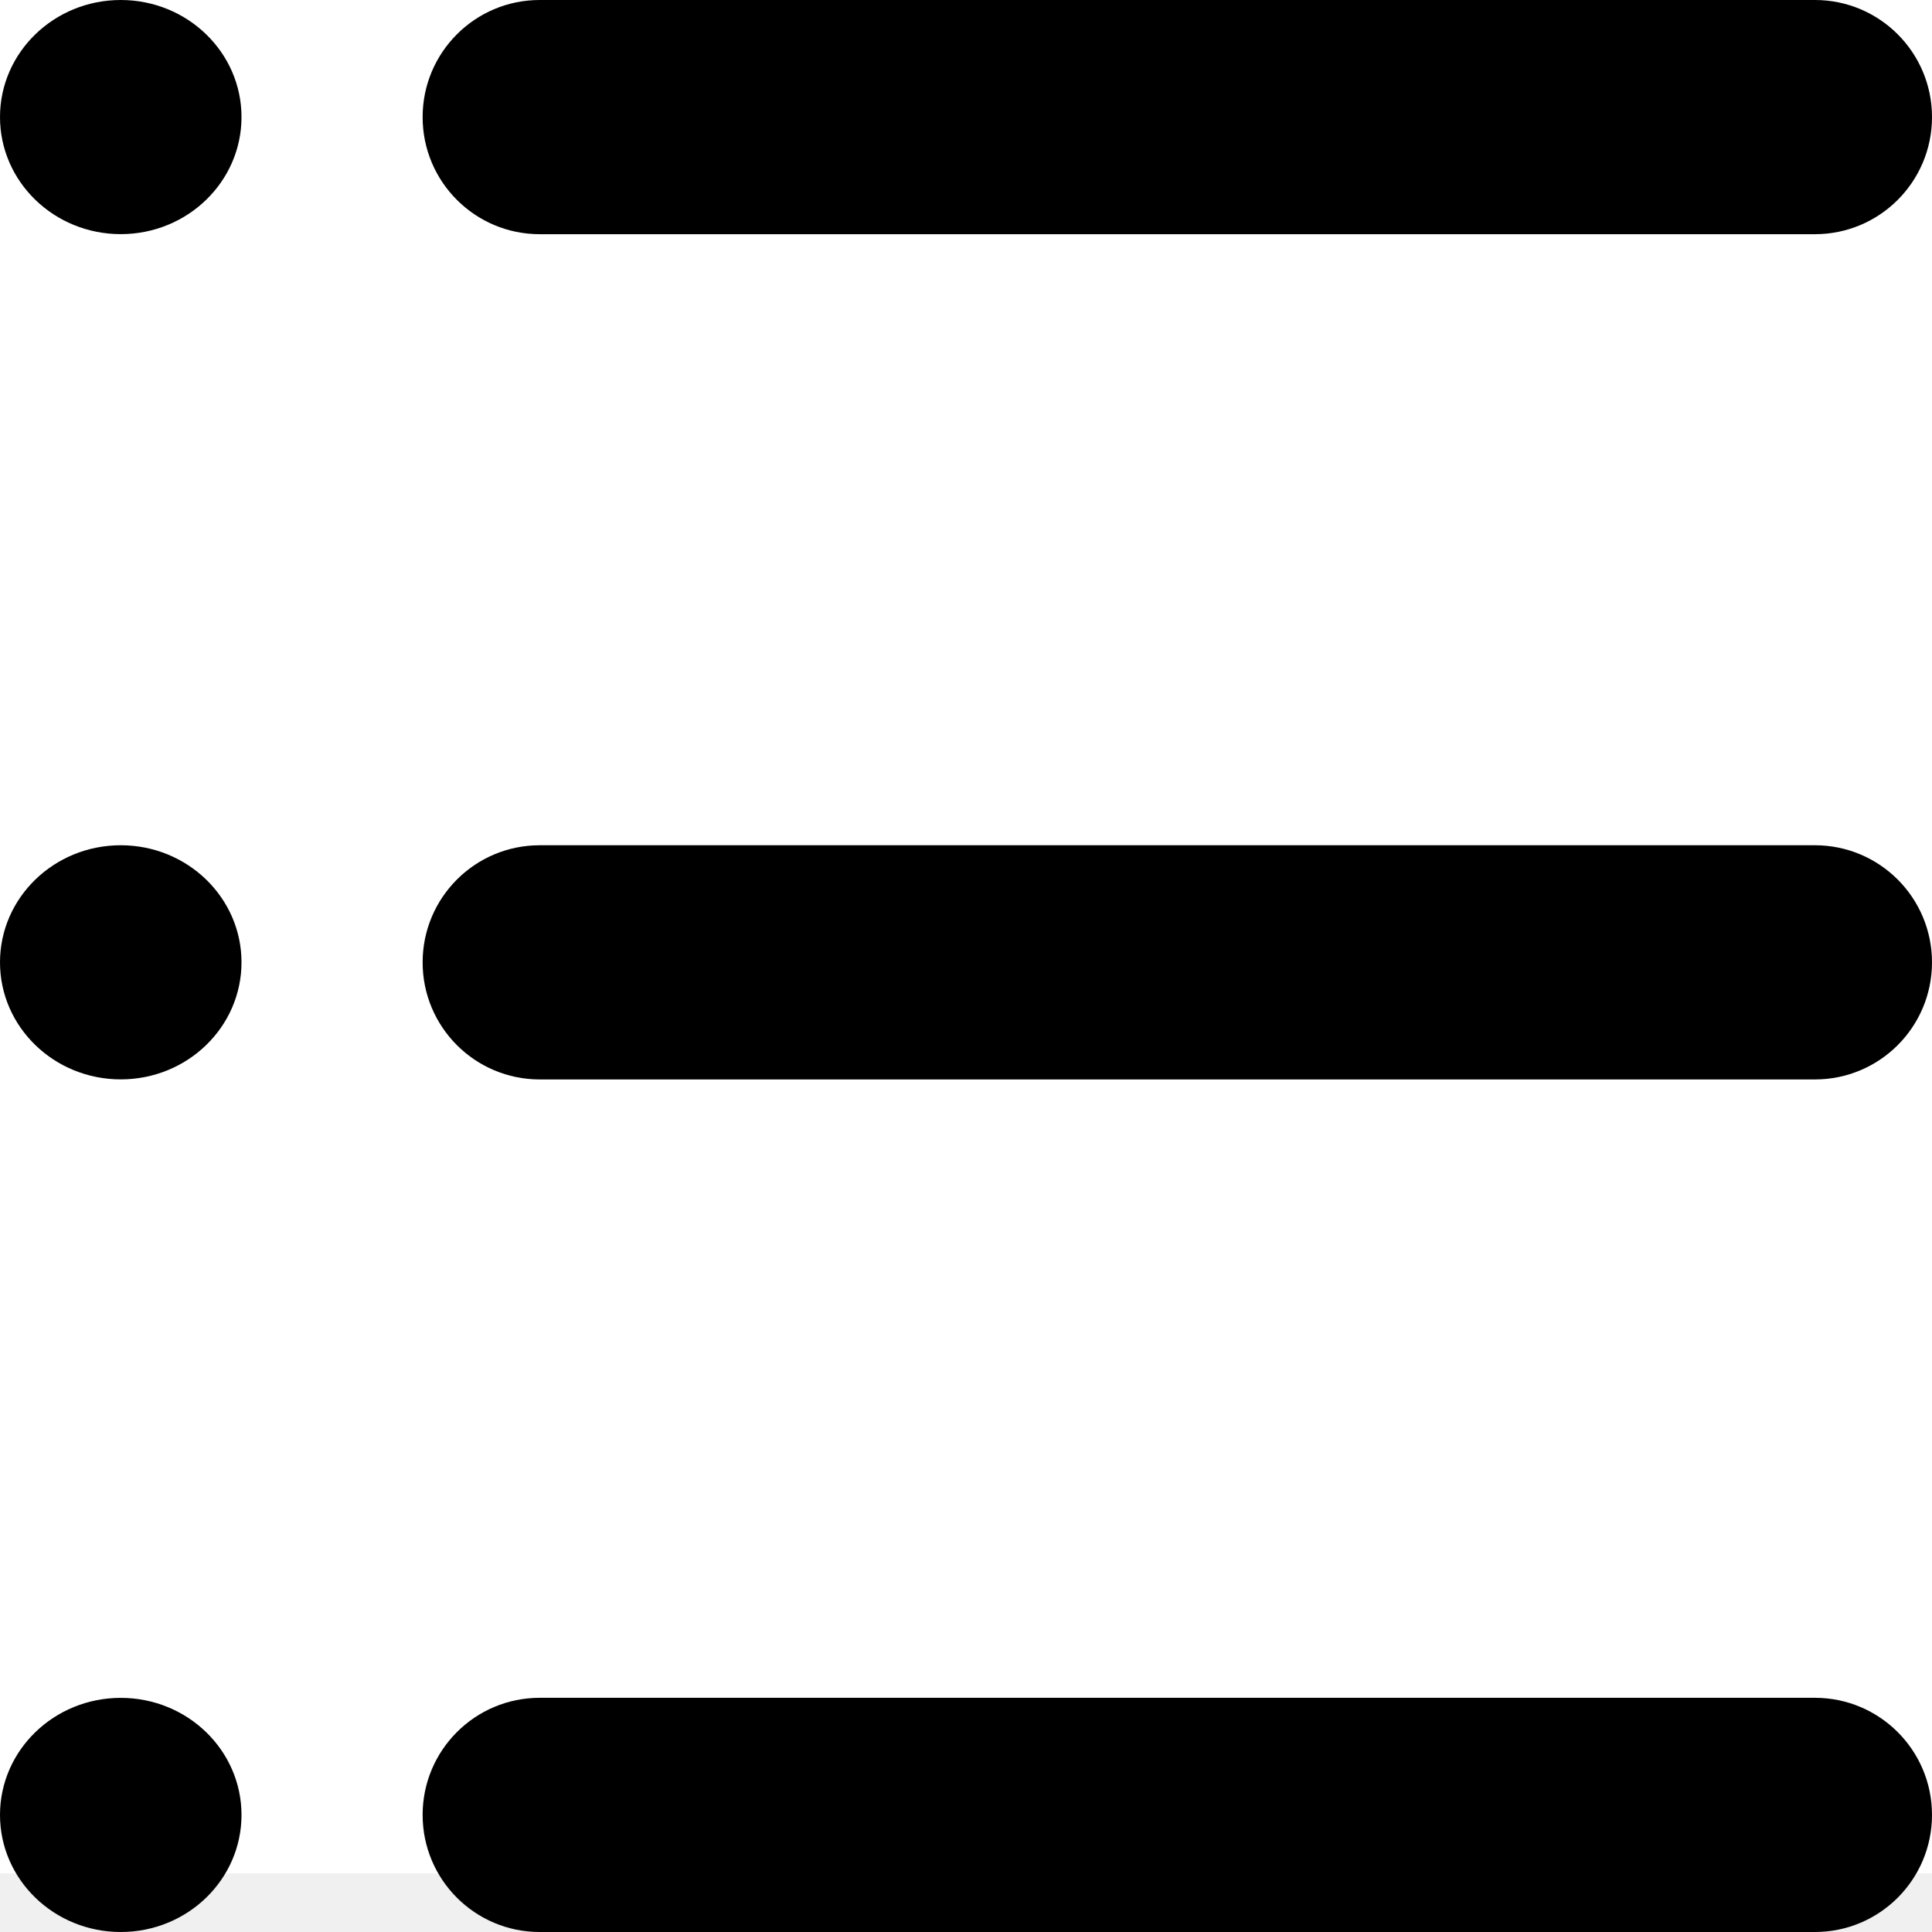
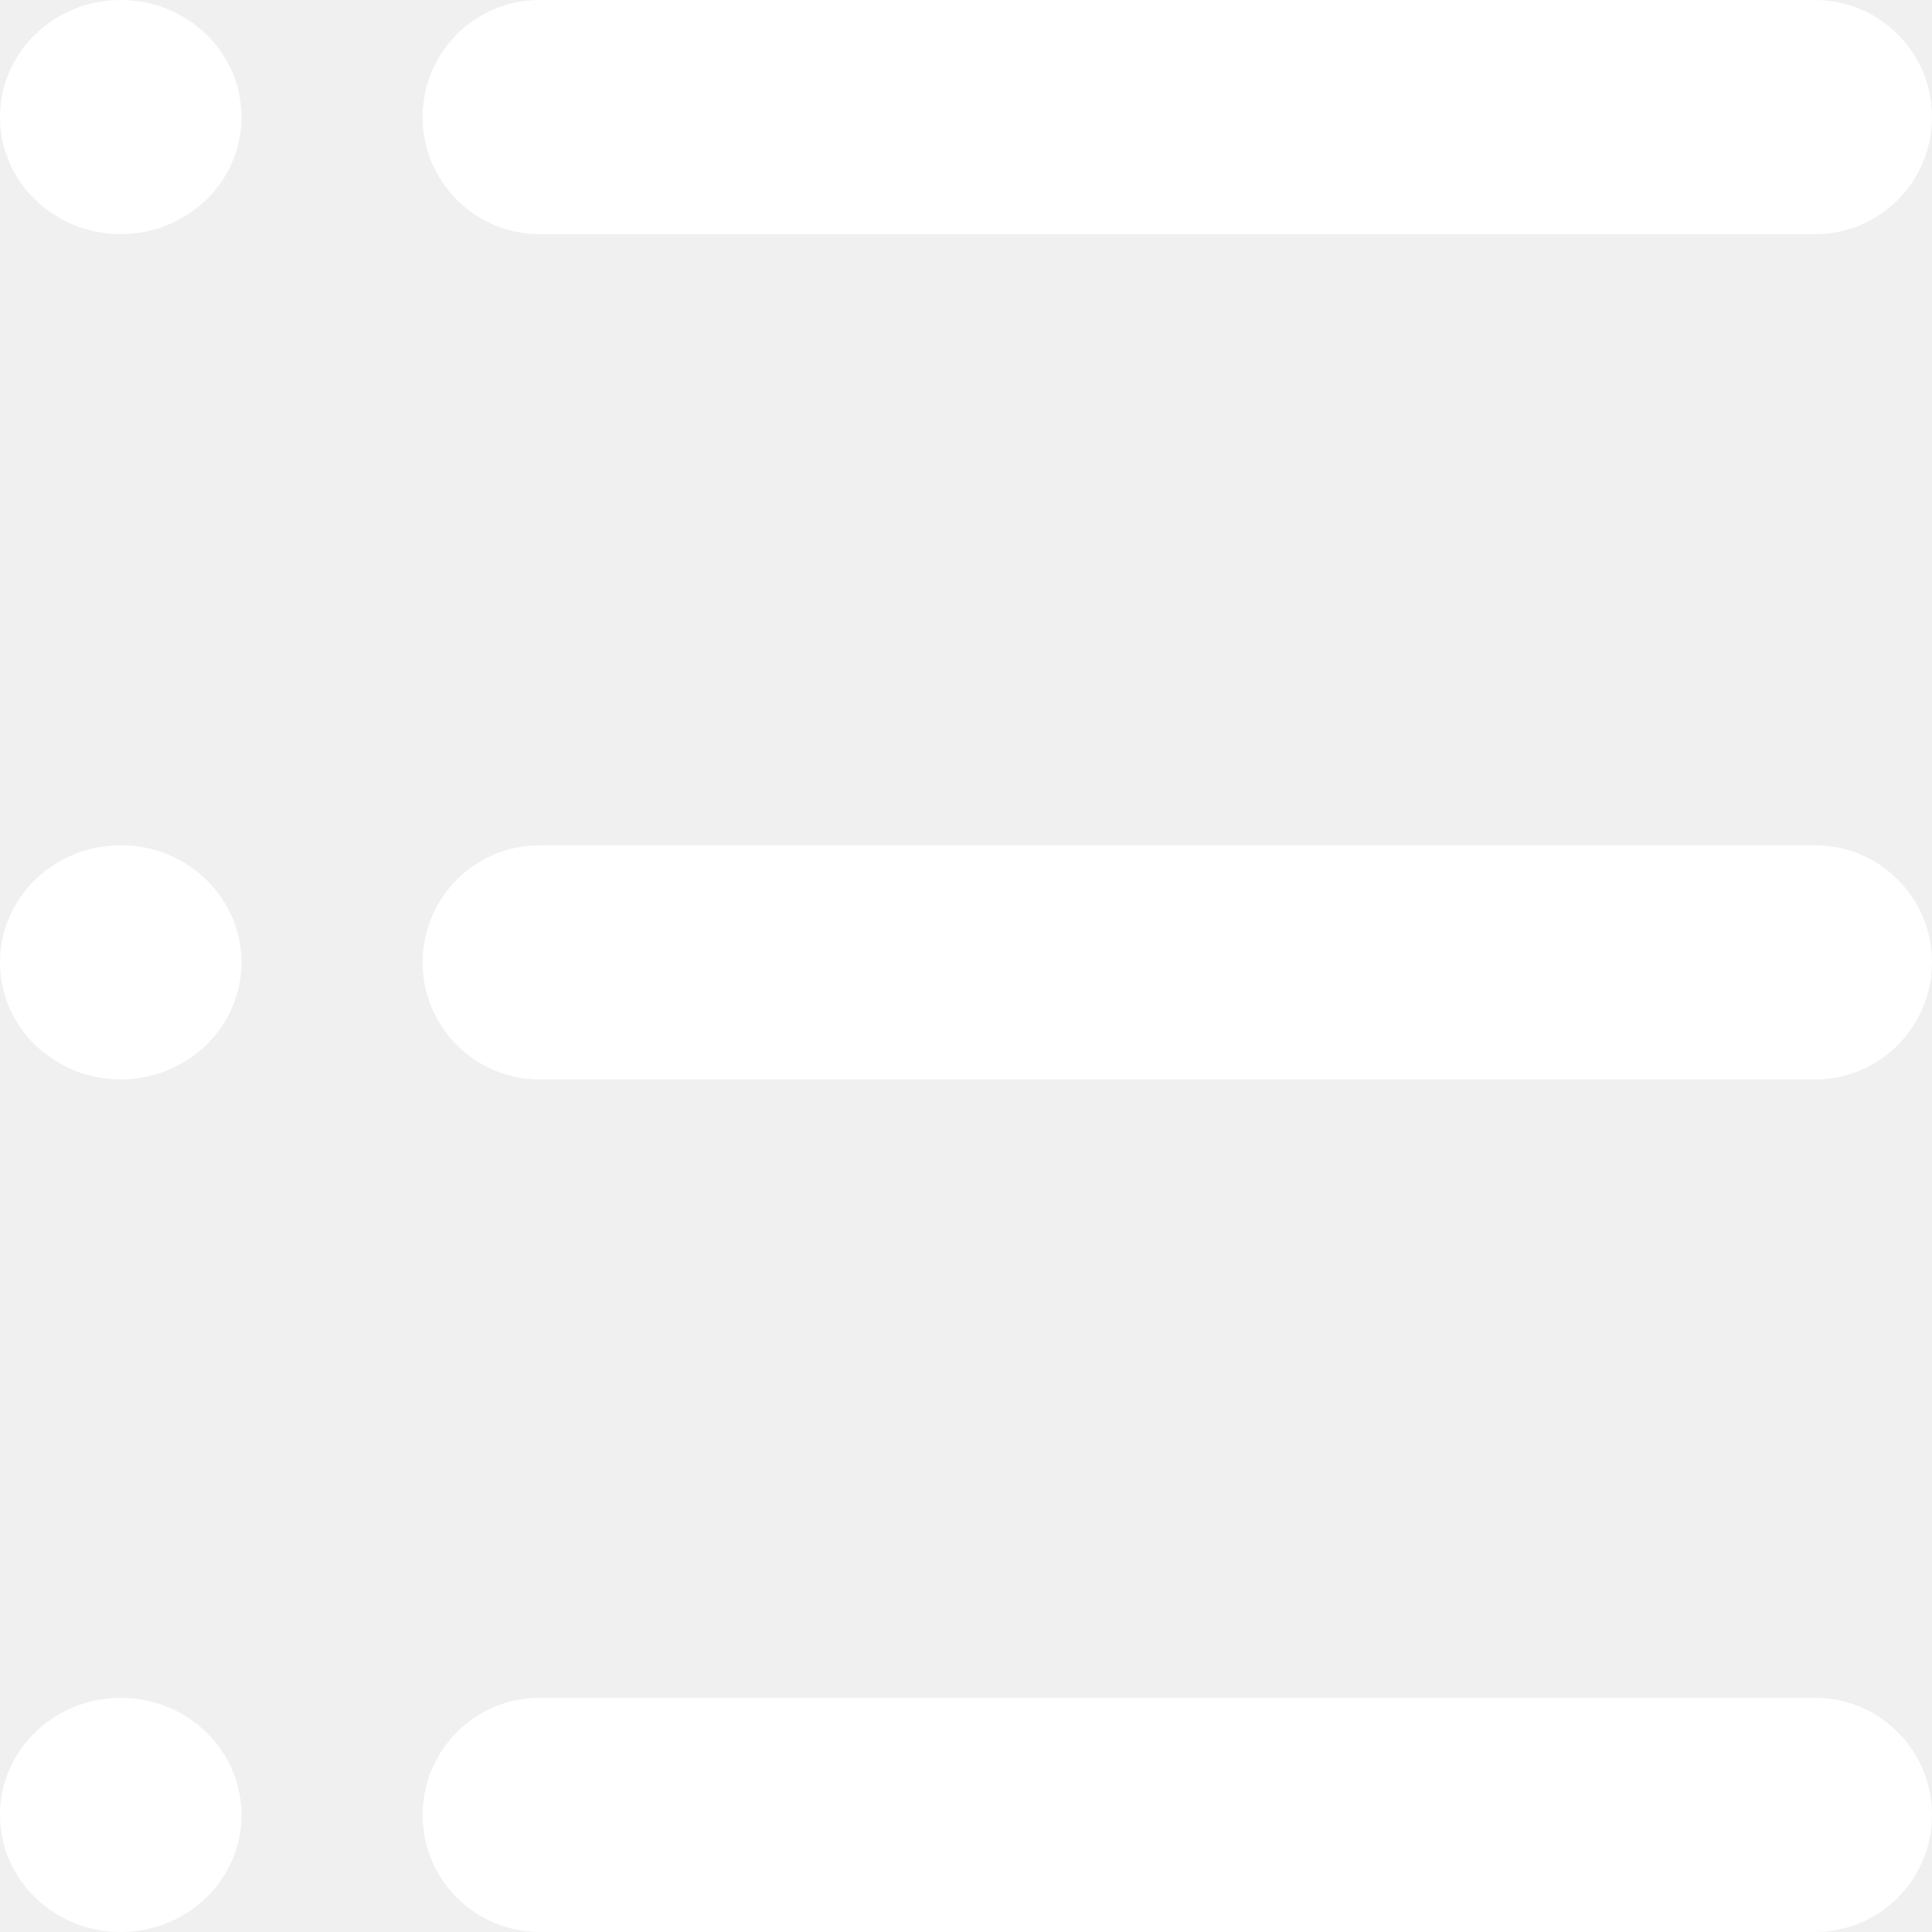
<svg xmlns="http://www.w3.org/2000/svg" width="32" height="32" viewBox="0 0 32 32" fill="none">
-   <rect width="32" height="31.03" fill="white" />
-   <ellipse cx="2" cy="1.939" rx="2" ry="1.939" fill="black" />
-   <ellipse cx="2" cy="15.939" rx="2" ry="1.939" fill="black" />
-   <ellipse cx="2" cy="30.061" rx="2" ry="1.939" fill="black" />
-   <rect x="7" y="28.121" width="25" height="3.879" rx="1.939" fill="black" />
-   <rect x="7.5" y="14.5" width="24" height="2.879" rx="1.439" fill="black" stroke="black" />
-   <rect x="7" width="25" height="3.879" rx="1.939" fill="black" />
+   <ellipse cx="2" cy="1.939" rx="2" ry="1.939" fill="white" />
+   <ellipse cx="2" cy="15.939" rx="2" ry="1.939" fill="white" />
+   <ellipse cx="2" cy="30.061" rx="2" ry="1.939" fill="white" />
+   <rect x="7" y="28.121" width="25" height="3.879" rx="1.939" fill="white" />
+   <rect x="7.5" y="14.5" width="24" height="2.879" rx="1.439" fill="white" stroke="white" />
+   <rect x="7" width="25" height="3.879" rx="1.939" fill="white" />
</svg>
